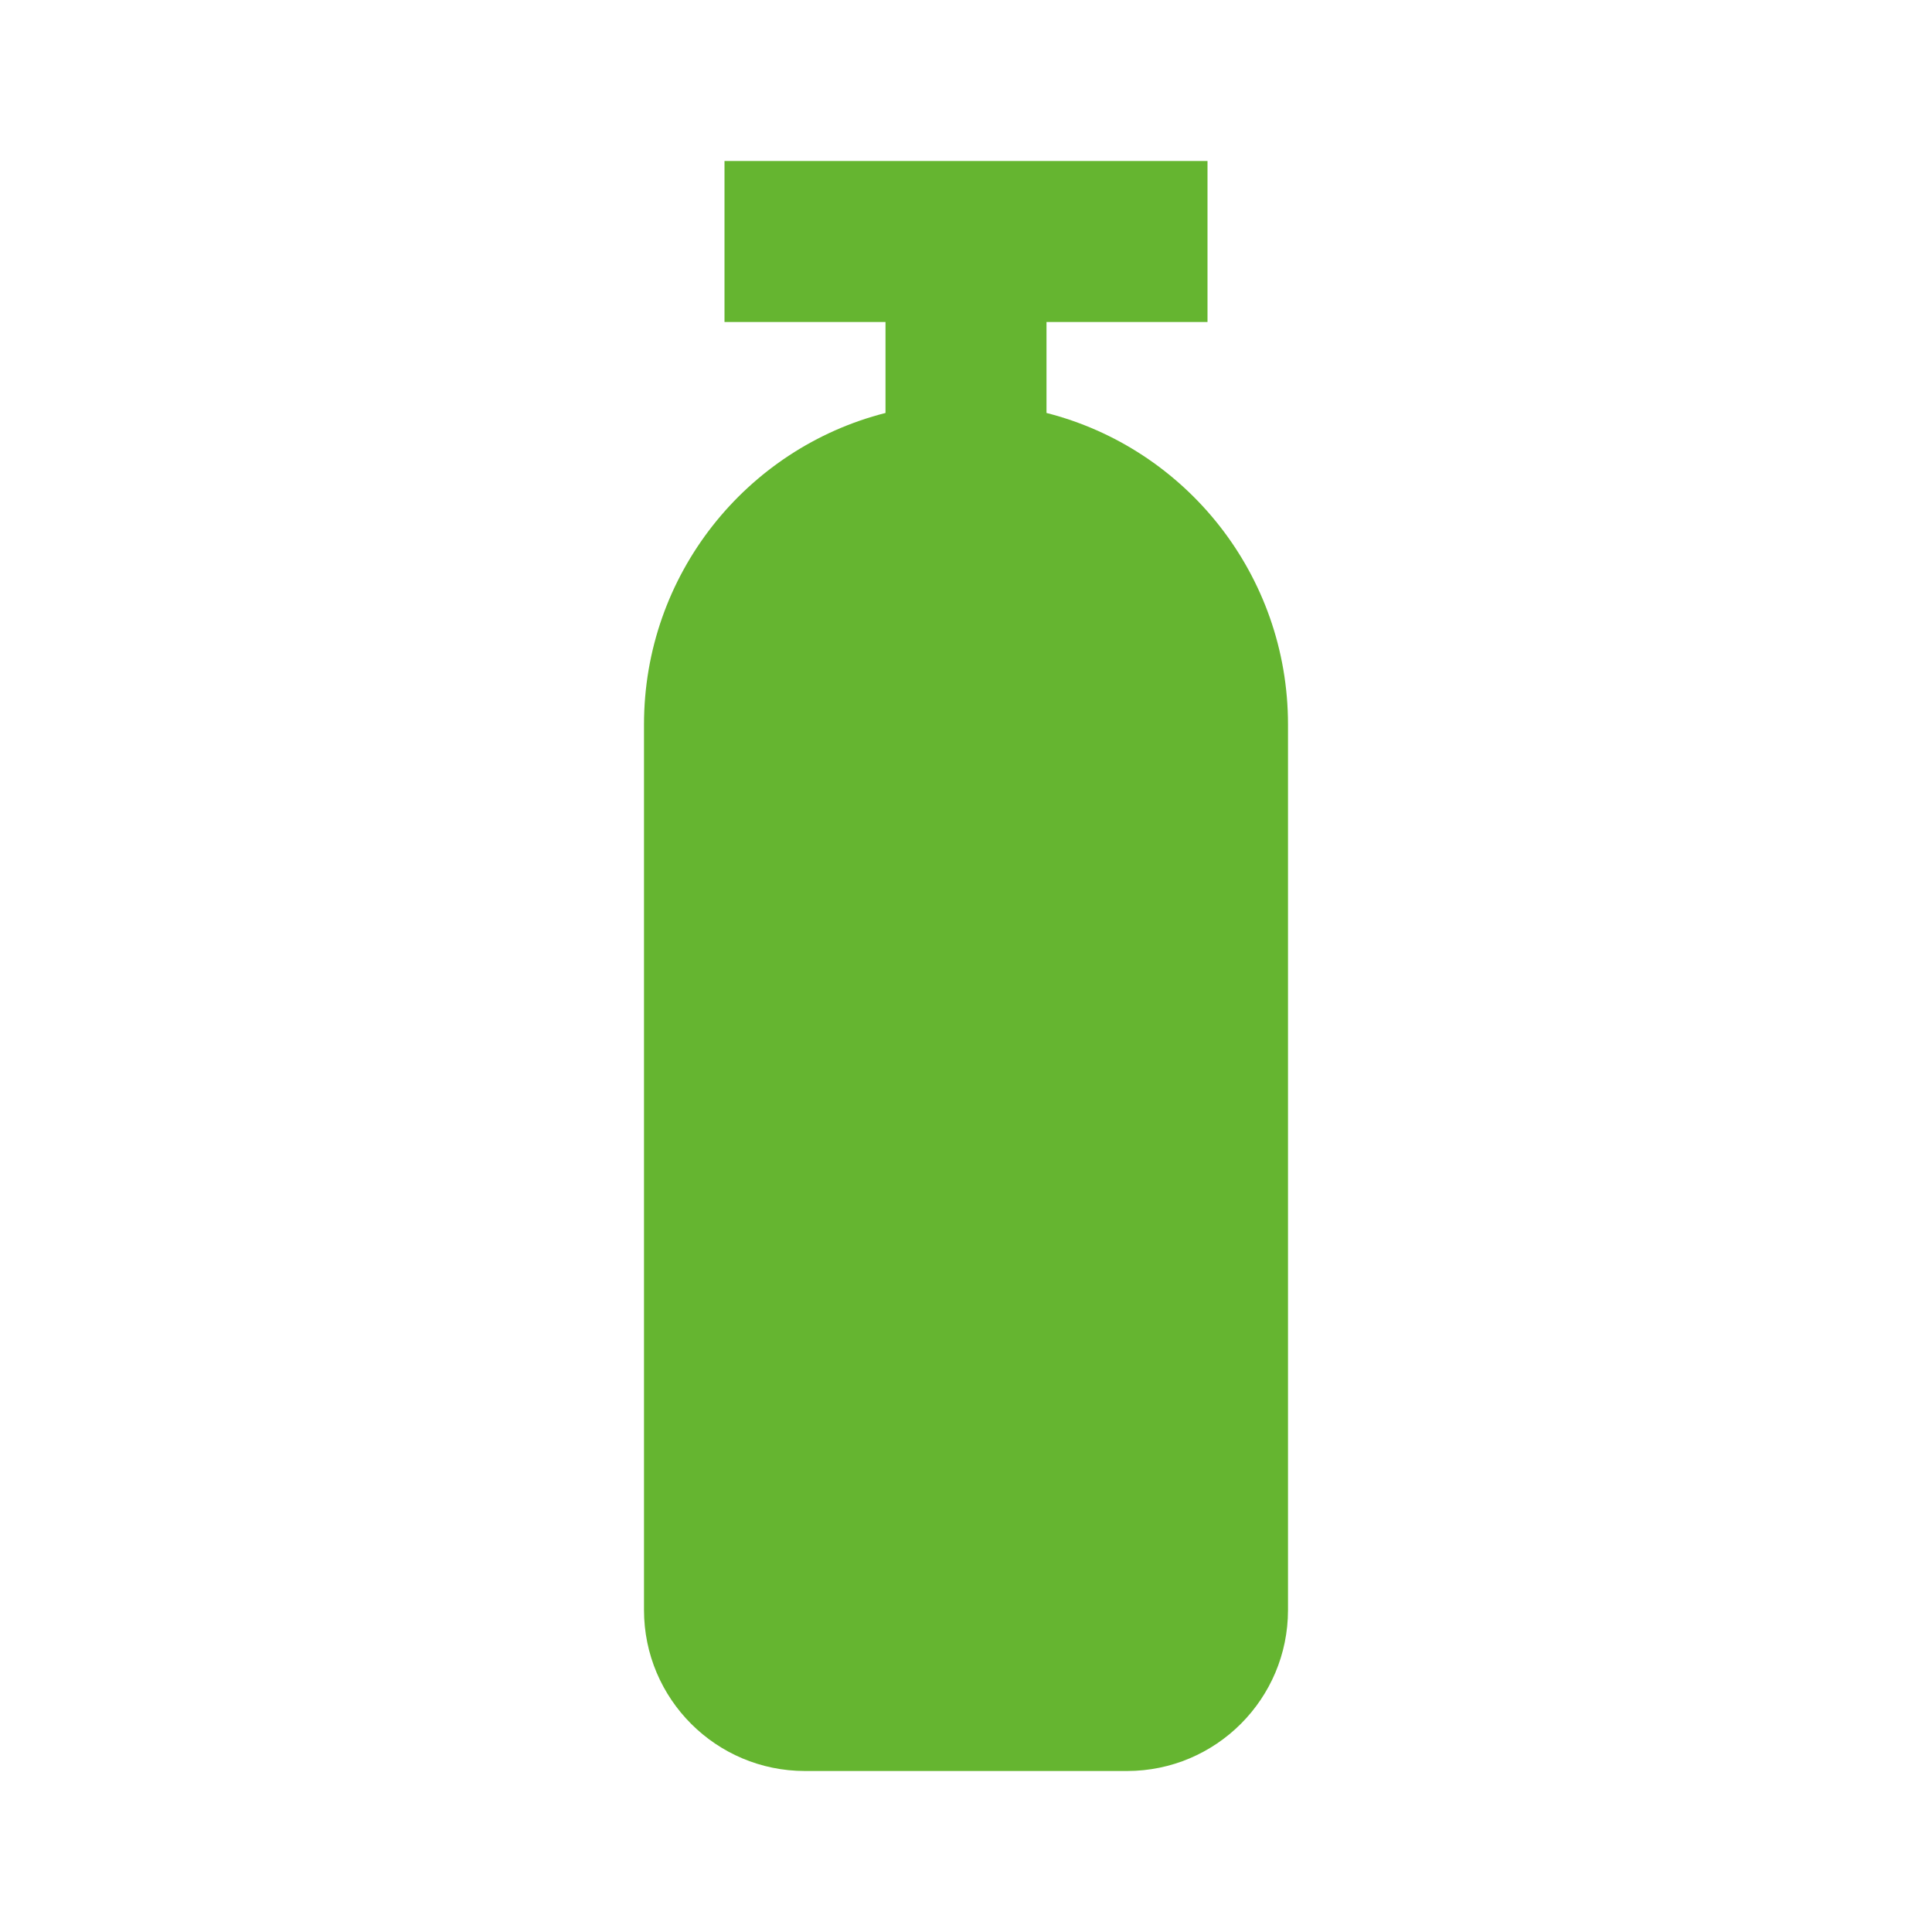
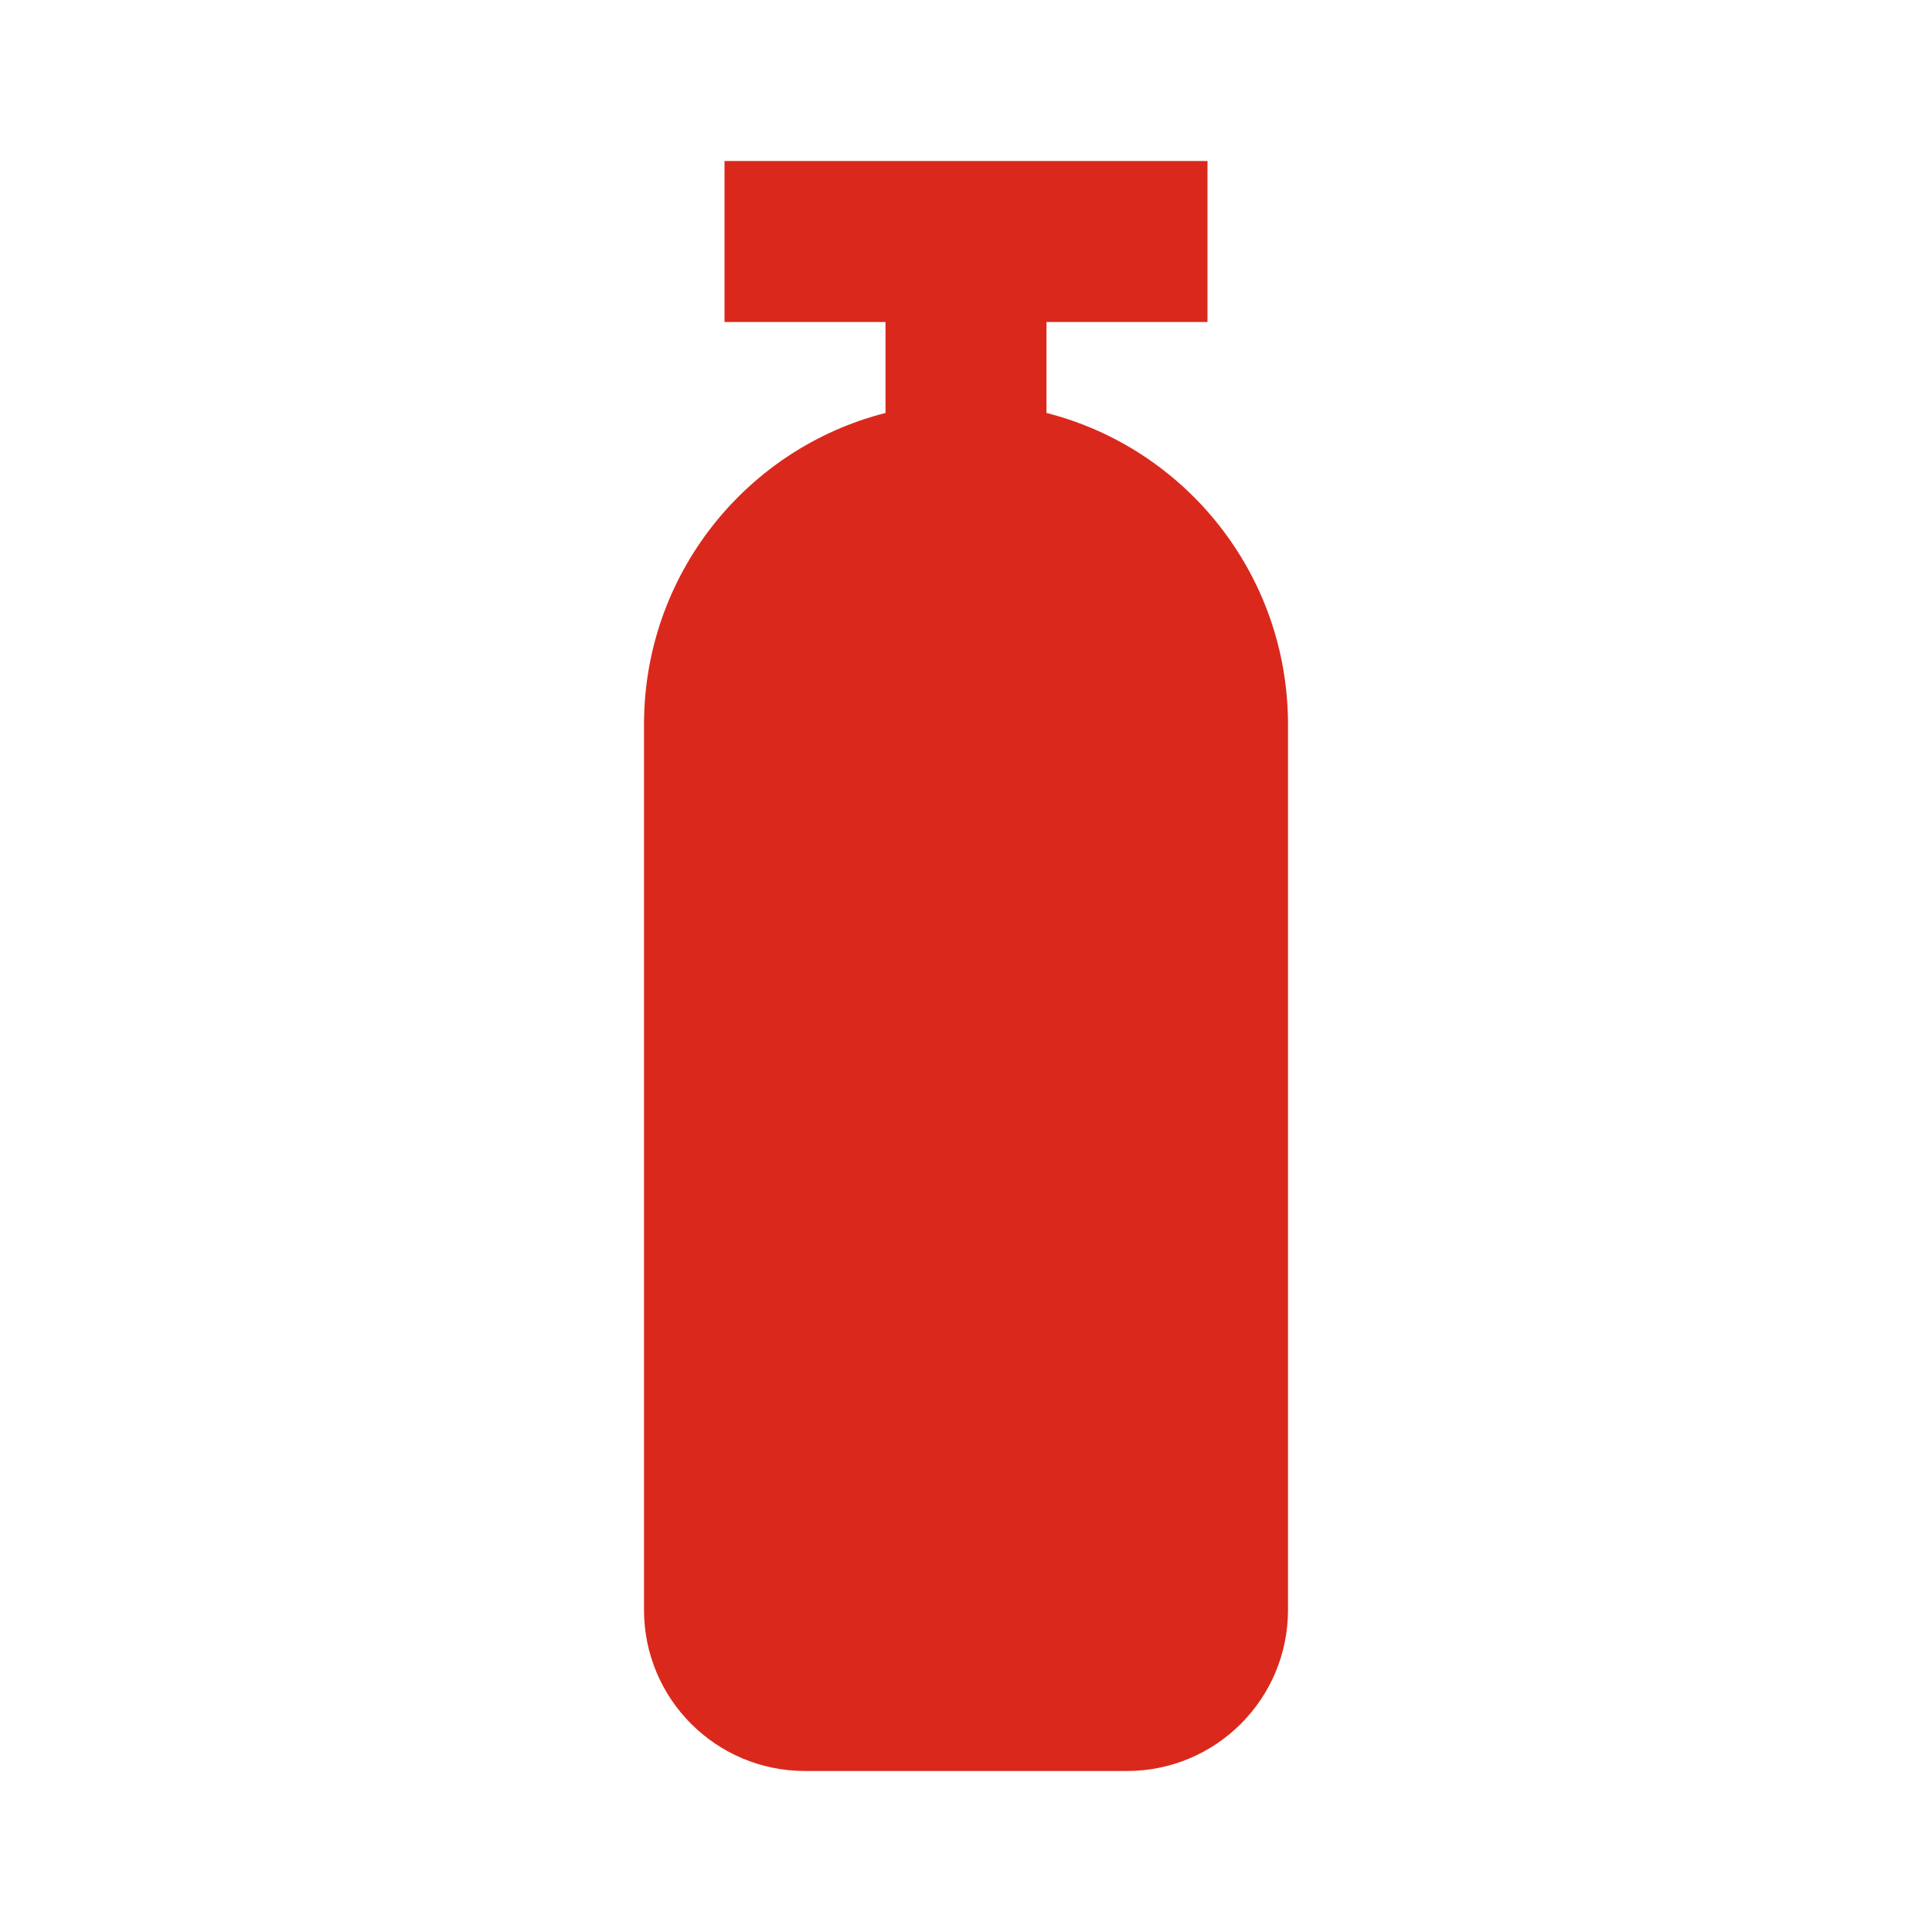
<svg xmlns="http://www.w3.org/2000/svg" width="1em" height="1em" viewBox="0 0 24 24">
-   <path fill="#65b530" d="M16 9v11a2 2 0 0 1-2 2h-4a2 2 0 0 1-2-2V9c0-1.86 1.27-3.43 3-3.87V4H9V2h6v2h-2v1.13c1.73.44 3 2.01 3 3.87" />
+   <path fill="#da291c" d="M16 9v11a2 2 0 0 1-2 2h-4a2 2 0 0 1-2-2V9c0-1.86 1.27-3.43 3-3.87V4H9V2h6v2h-2v1.13c1.73.44 3 2.01 3 3.87" />
</svg>
